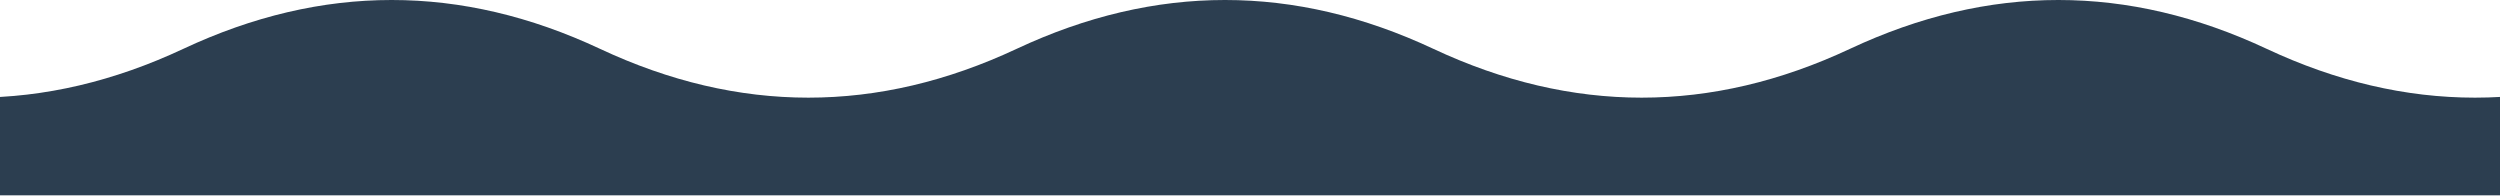
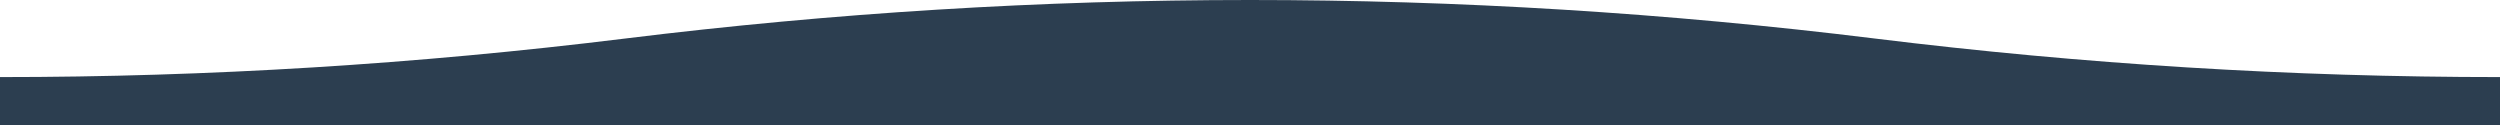
- <svg xmlns="http://www.w3.org/2000/svg" viewBox="0 0 1280 100" width="100%">
-   <path d="M -12.8 50 Q 40.53 50 93.87 25 Q 200.53 -25 307.2 25 Q 360.53 50 413.87 50 Q 467.2 50 520.53 25 Q 627.2 -25 733.87 25 Q 787.2 50 840.53 50 Q 893.87 50 947.2 25 Q 1053.87 -25 1160.53 25 Q 1213.87 50 1267.2 50 Q 1320.53 50 1373.87 25 Q 1480.53 -25 1587.2 25 Q 1640.53 50 1693.87 50 L 1280 100 L 0 100 Z" fill="#2c3e50" />
+ <svg xmlns="http://www.w3.org/2000/svg" viewBox="0 0 12000 600" width="100%">
+   <path d="M 0 370 Q 1500 370 3000 185 Q 6000 -185 9000 185 Q 10500 370 12000 370 Q 13500 370 15000 185 Q 18000 -185 21000 185 Q 22500 370 24000 370 L 12000 600 L 0 600 Z" fill="#2c3e50" />
</svg>
